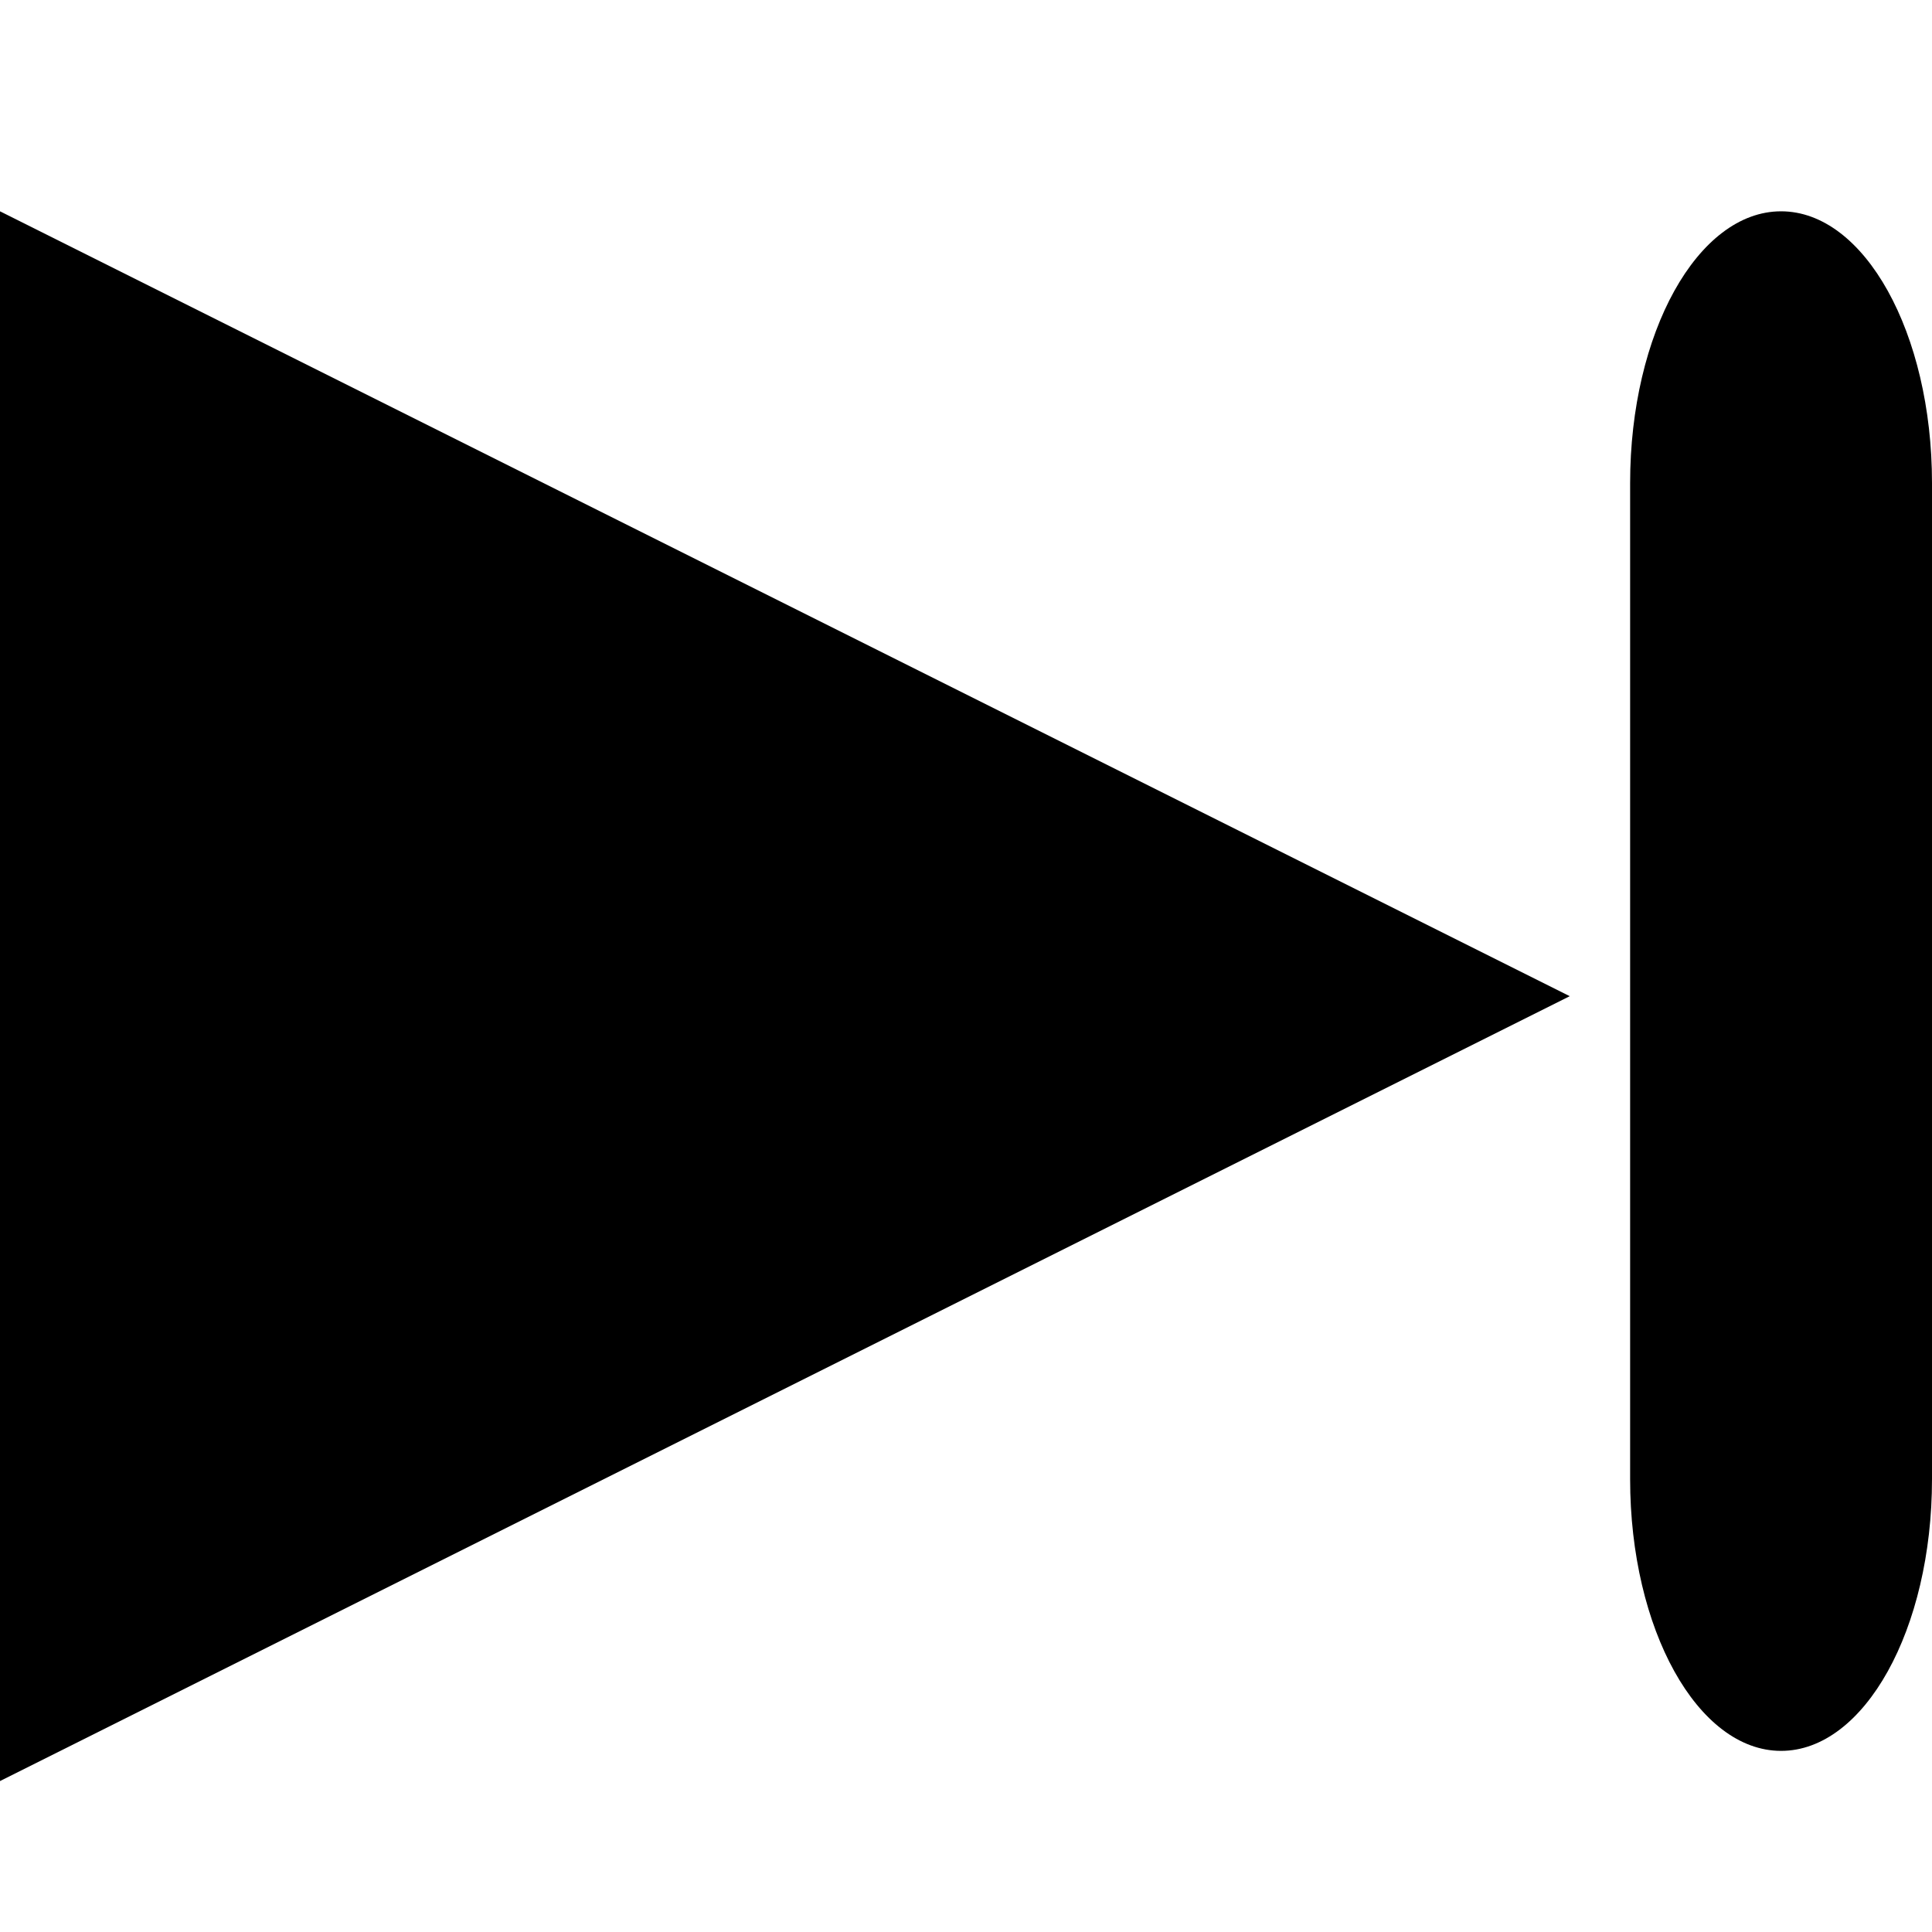
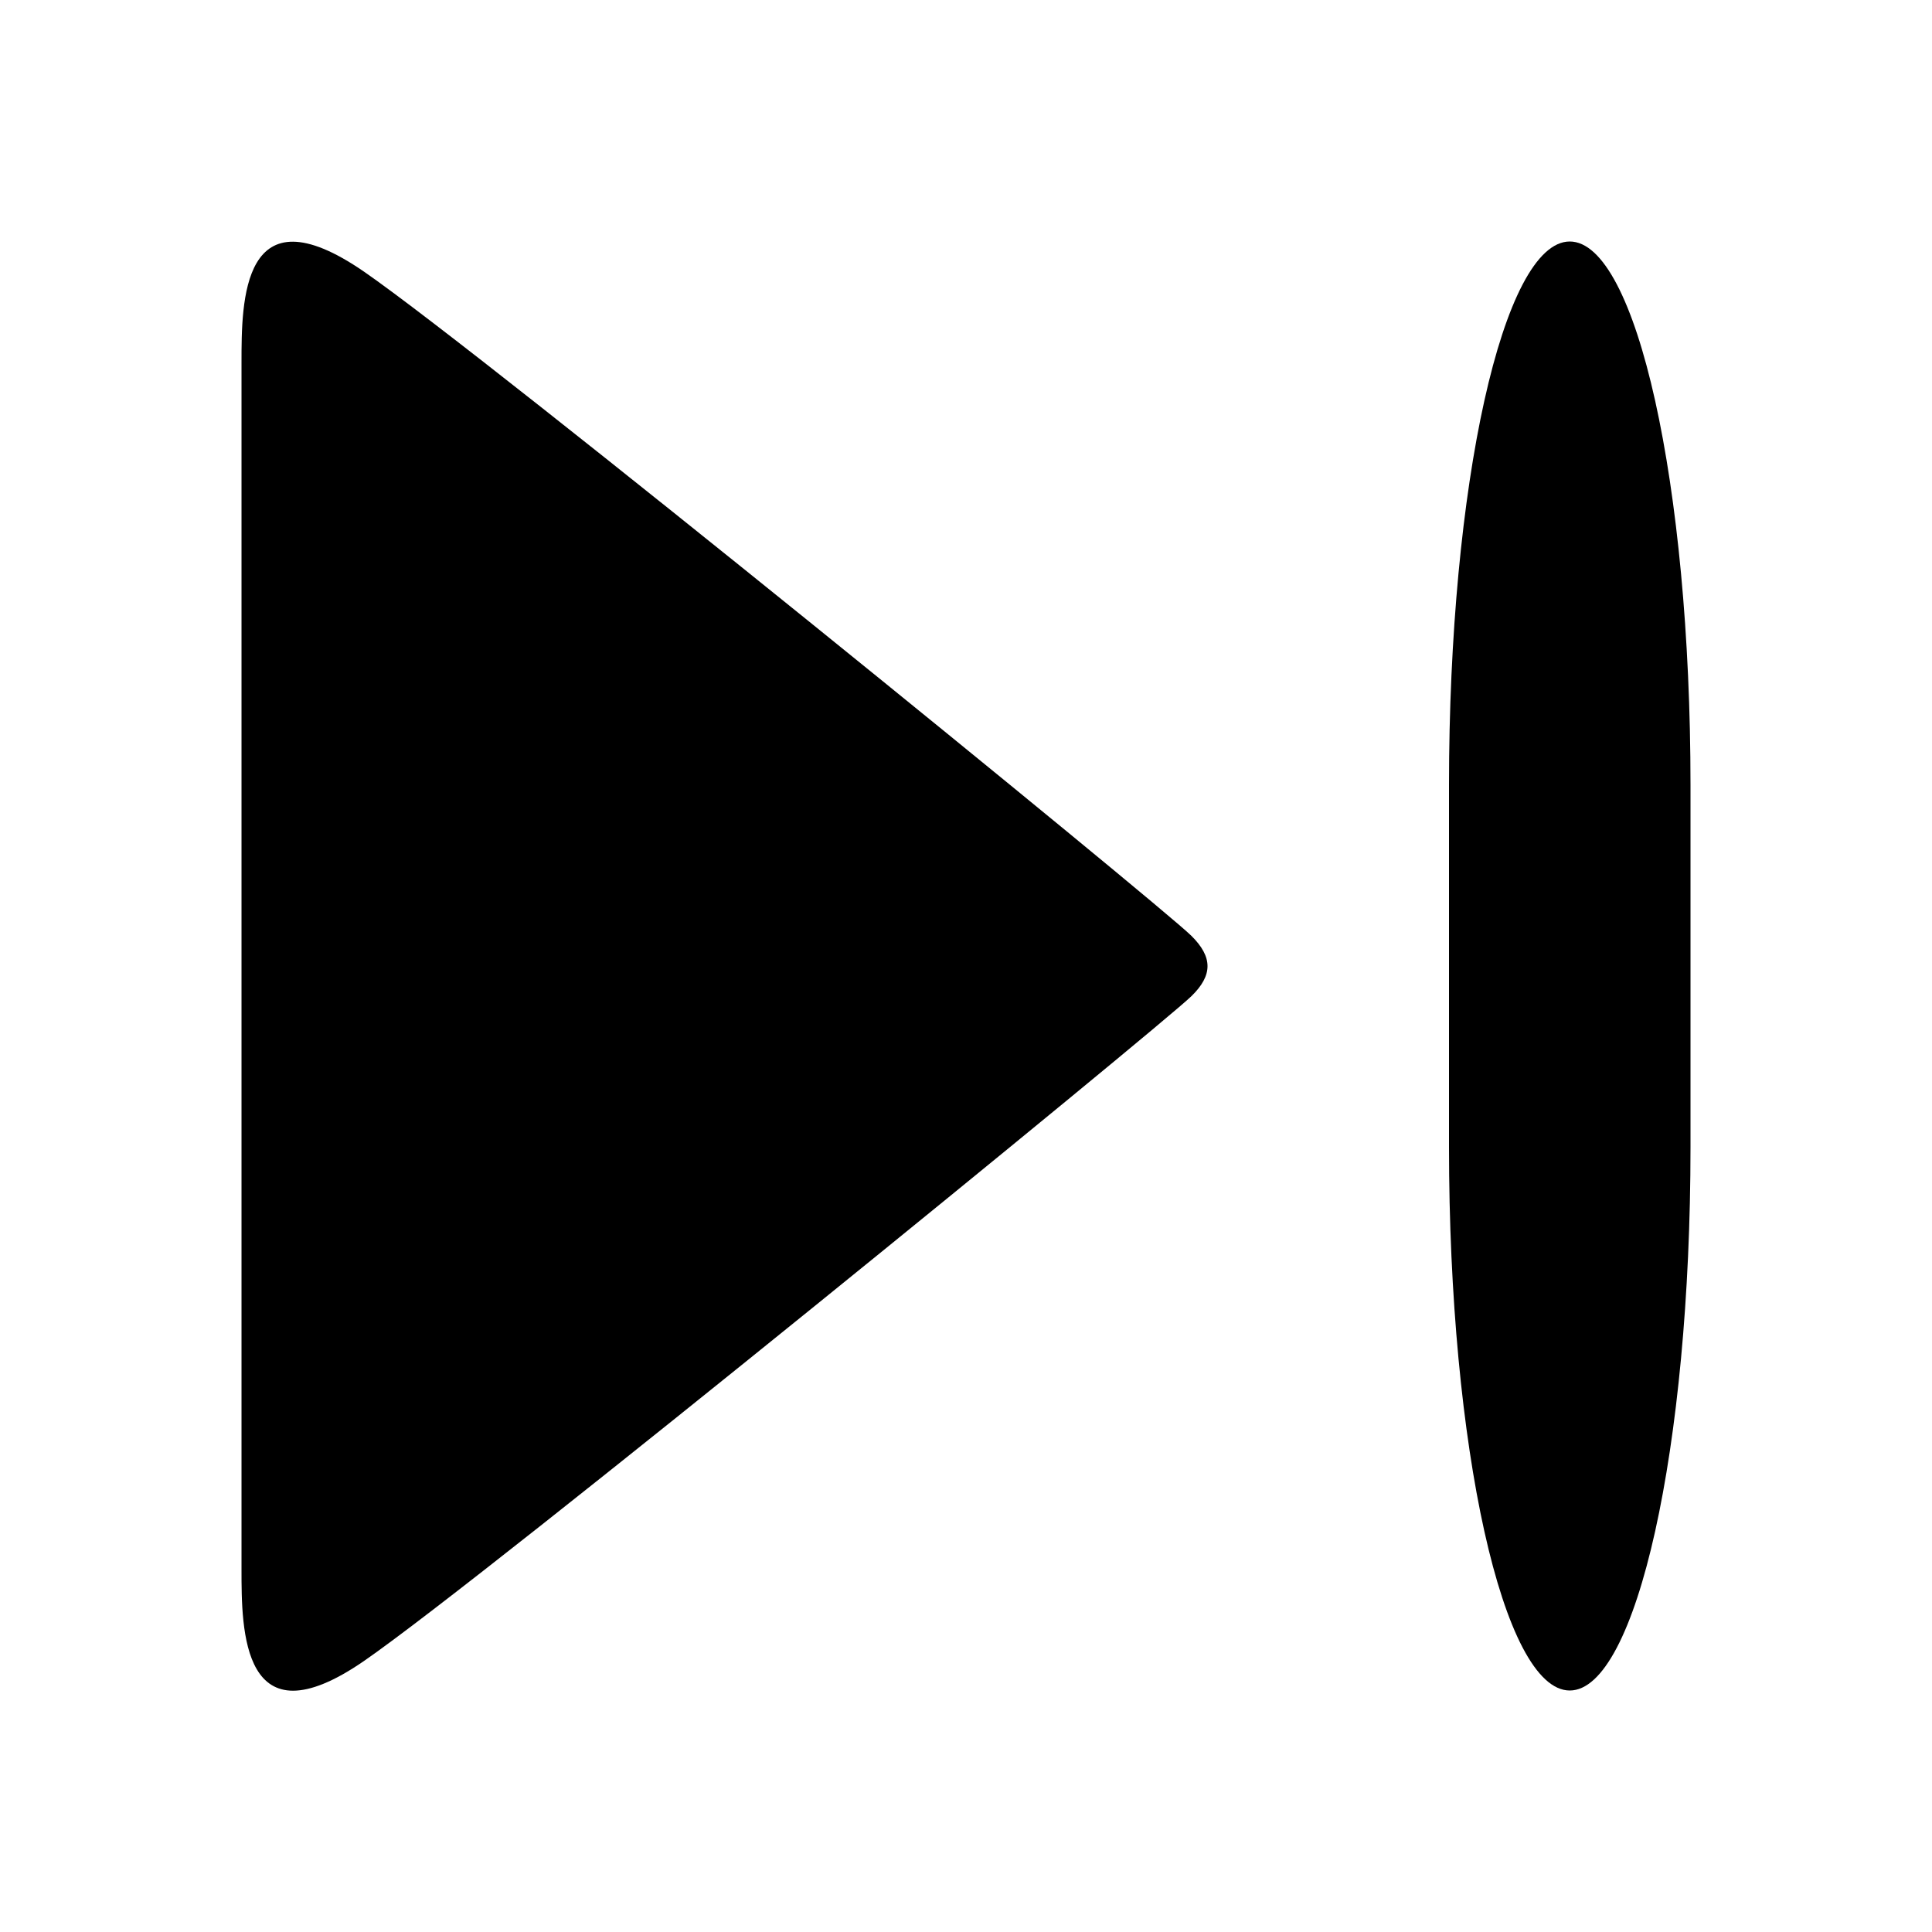
- <svg xmlns="http://www.w3.org/2000/svg" width="64px" height="64px" viewBox="0 0 64 64" version="1.1" class="icon-beginning svg-icon">
+ <svg xmlns="http://www.w3.org/2000/svg" width="32px" height="32px" viewBox="0 0 32 32" version="1.1" class="small-icon end-icon svg-icon">
  <g fill-rule="evenodd">
-     <g class="beginning">
-       <polygon transform="translate(26, 33) rotate(90) translate(-26, -33) " points="26 7 52 59 0 59 " class="arrow" />
-       <rect x="54" y="7" width="10" height="51" rx="9" class="pipe" />
+     <g>
+       <path d="M0.497,21.973 C1.897,19.943 10.995,8.775 11.497,8.27 C11.85,7.914 12.15,7.914 12.497,8.27 C12.99,8.775 22.107,19.943 23.507,21.973 C24.907,24.003 22.982,24.003 21.997,24.003 L1.997,24.003 C0.997,24.003 -0.903,24.003 0.497,21.973 Z" transform="translate(12, 16.00313) rotate(90) translate(-12, -16.00313) " class="arrow" />
+       <rect x="24" y="4" width="4" height="24" rx="9" class="pipe" />
    </g>
  </g>
</svg>
